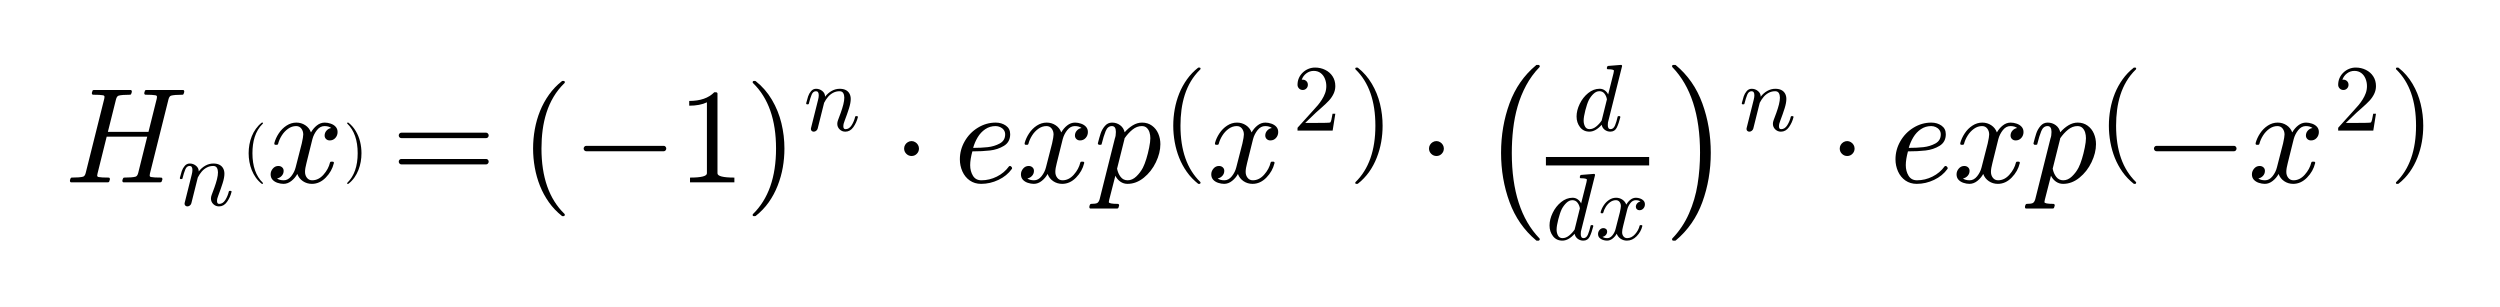
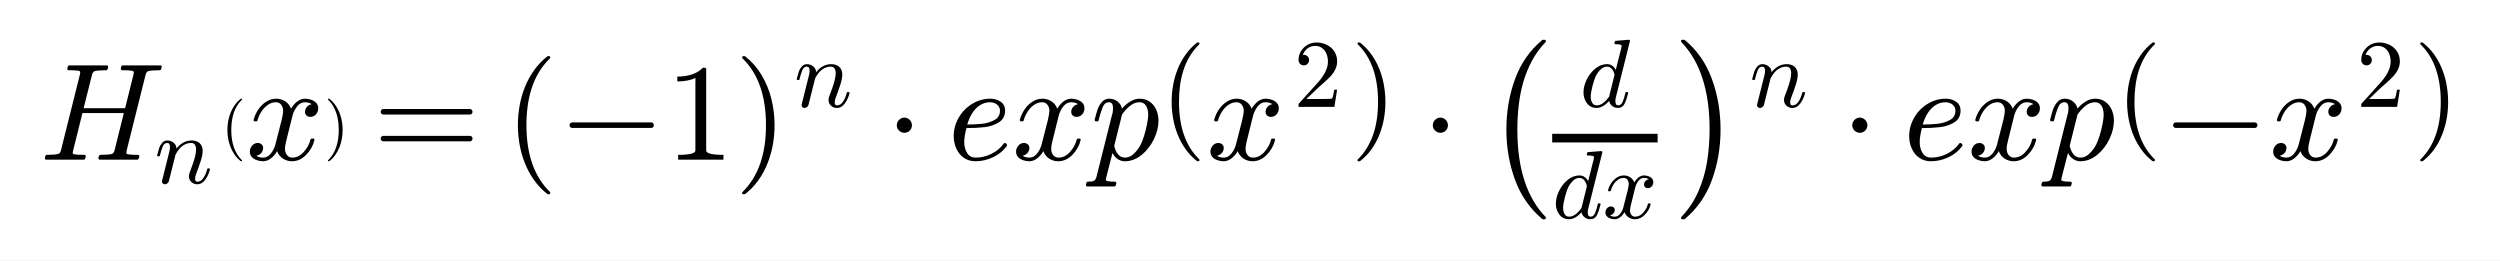
- <svg xmlns="http://www.w3.org/2000/svg" xmlns:xlink="http://www.w3.org/1999/xlink" width="277.35pt" height="34.05pt" viewBox="0 0 277.35 34.05" version="1.1">
+ <svg xmlns="http://www.w3.org/2000/svg" xmlns:xlink="http://www.w3.org/1999/xlink" width="452.65pt" height="47.15pt" viewBox="0 0 452.65 47.15" version="1.1">
  <defs>
    <style type="text/css">*{stroke-linejoin: round; stroke-linecap: butt}</style>
  </defs>
  <g id="figure_1">
    <g id="patch_1">
-       <path d="M 0 34.05  L 277.35 34.05  L 277.35 0  L 0 0  z " style="fill: #ffffff" />
+       <path d="M 0 47.15  L 452.65 47.15  L 452.65 0  L 0 0  z " style="fill: #ffffff" />
    </g>
    <g id="text_1">
-       <g transform="translate(7.2 20.25) scale(0.15 -0.15)">
+       <g transform="translate(7.2 28.95) scale(0.25 -0.25)">
        <defs>
          <path id="Cmmi10-48" d="M 300 0  Q 238 0 238 84  Q 241 100 250 139  Q 259 178 276 201  Q 294 225 319 225  Q 709 225 863 269  Q 947 297 984 441  L 1863 3956  Q 1875 4019 1875 4044  Q 1875 4113 1797 4122  Q 1678 4147 1338 4147  Q 1275 4147 1275 4231  Q 1297 4313 1309 4342  Q 1322 4372 1381 4372  L 3103 4372  Q 3169 4372 3169 4288  Q 3166 4272 3156 4234  Q 3147 4197 3131 4172  Q 3116 4147 3084 4147  Q 2694 4147 2541 4103  Q 2456 4072 2419 3928  L 2034 2388  L 3956 2388  L 4347 3956  Q 4359 4019 4359 4044  Q 4359 4113 4281 4122  Q 4159 4147 3822 4147  Q 3756 4147 3756 4231  Q 3778 4313 3790 4342  Q 3803 4372 3866 4372  L 5588 4372  Q 5650 4372 5650 4288  Q 5647 4272 5637 4233  Q 5628 4194 5611 4170  Q 5594 4147 5569 4147  Q 5178 4147 5025 4103  Q 4941 4075 4903 3928  L 4025 416  Q 4013 353 4013 325  Q 4013 259 4091 250  Q 4213 225 4550 225  Q 4616 225 4616 141  Q 4597 66 4578 33  Q 4559 0 4506 0  L 2784 0  Q 2719 0 2719 84  Q 2731 131 2737 153  Q 2744 175 2761 200  Q 2778 225 2803 225  Q 3194 225 3347 269  Q 3431 297 3469 441  L 3897 2163  L 1978 2163  L 1544 416  Q 1528 338 1528 325  Q 1528 259 1606 250  Q 1728 225 2069 225  Q 2131 225 2131 141  Q 2109 56 2095 28  Q 2081 0 2022 0  L 300 0  z " transform="scale(0.015625)" />
          <path id="Cmmi10-6e" d="M 494 109  Q 494 147 500 166  L 978 2075  Q 1025 2253 1025 2388  Q 1025 2663 838 2663  Q 638 2663 541 2423  Q 444 2184 353 1819  Q 353 1800 334 1789  Q 316 1778 300 1778  L 225 1778  Q 203 1778 187 1801  Q 172 1825 172 1844  Q 241 2122 305 2315  Q 369 2509 505 2668  Q 641 2828 844 2828  Q 1084 2828 1268 2676  Q 1453 2525 1453 2291  Q 1644 2541 1900 2684  Q 2156 2828 2444 2828  Q 2672 2828 2837 2750  Q 3003 2672 3095 2514  Q 3188 2356 3188 2138  Q 3188 1875 3070 1503  Q 2953 1131 2778 672  Q 2688 463 2688 288  Q 2688 97 2834 97  Q 3084 97 3251 365  Q 3419 634 3488 941  Q 3500 978 3541 978  L 3616 978  Q 3641 978 3658 962  Q 3675 947 3675 922  Q 3675 916 3669 903  Q 3581 541 3364 234  Q 3147 -72 2822 -72  Q 2597 -72 2437 83  Q 2278 238 2278 459  Q 2278 578 2328 709  Q 2409 919 2514 1209  Q 2619 1500 2686 1765  Q 2753 2031 2753 2234  Q 2753 2413 2679 2538  Q 2606 2663 2431 2663  Q 2197 2663 2000 2559  Q 1803 2456 1656 2286  Q 1509 2116 1388 1881  L 953 141  Q 931 53 854 -9  Q 778 -72 684 -72  Q 606 -72 550 -22  Q 494 28 494 109  z " transform="scale(0.015625)" />
          <path id="Cmr10-28" d="M 1984 -1588  Q 1628 -1306 1370 -942  Q 1113 -578 948 -165  Q 784 247 703 697  Q 622 1147 622 1600  Q 622 2059 703 2509  Q 784 2959 951 3375  Q 1119 3791 1378 4153  Q 1638 4516 1984 4788  Q 1984 4800 2016 4800  L 2075 4800  Q 2094 4800 2109 4783  Q 2125 4766 2125 4744  Q 2125 4716 2113 4703  Q 1800 4397 1592 4047  Q 1384 3697 1257 3301  Q 1131 2906 1075 2482  Q 1019 2059 1019 1600  Q 1019 -434 2106 -1491  Q 2125 -1509 2125 -1544  Q 2125 -1559 2108 -1579  Q 2091 -1600 2075 -1600  L 2016 -1600  Q 1984 -1600 1984 -1588  z " transform="scale(0.015625)" />
          <path id="Cmmi10-78" d="M 500 184  Q 613 97 819 97  Q 1019 97 1172 289  Q 1325 481 1381 709  L 1672 1844  Q 1741 2153 1741 2266  Q 1741 2425 1652 2544  Q 1563 2663 1403 2663  Q 1200 2663 1022 2536  Q 844 2409 722 2214  Q 600 2019 550 1819  Q 538 1778 500 1778  L 422 1778  Q 372 1778 372 1838  L 372 1856  Q 434 2094 584 2320  Q 734 2547 951 2687  Q 1169 2828 1416 2828  Q 1650 2828 1839 2703  Q 2028 2578 2106 2363  Q 2216 2559 2386 2693  Q 2556 2828 2759 2828  Q 2897 2828 3040 2779  Q 3184 2731 3275 2631  Q 3366 2531 3366 2381  Q 3366 2219 3261 2101  Q 3156 1984 2994 1984  Q 2891 1984 2822 2050  Q 2753 2116 2753 2216  Q 2753 2350 2845 2451  Q 2938 2553 3066 2572  Q 2950 2663 2747 2663  Q 2541 2663 2389 2472  Q 2238 2281 2175 2047  L 1894 916  Q 1825 659 1825 494  Q 1825 331 1917 214  Q 2009 97 2163 97  Q 2463 97 2698 361  Q 2934 625 3009 941  Q 3022 978 3059 978  L 3138 978  Q 3163 978 3178 961  Q 3194 944 3194 922  Q 3194 916 3188 903  Q 3097 522 2806 225  Q 2516 -72 2150 -72  Q 1916 -72 1727 54  Q 1538 181 1459 397  Q 1359 209 1182 68  Q 1006 -72 806 -72  Q 669 -72 523 -23  Q 378 25 287 125  Q 197 225 197 378  Q 197 528 301 651  Q 406 775 563 775  Q 669 775 741 711  Q 813 647 813 544  Q 813 409 723 309  Q 634 209 500 184  z " transform="scale(0.015625)" />
          <path id="Cmr10-29" d="M 416 -1600  Q 359 -1600 359 -1544  Q 359 -1516 372 -1503  Q 1466 -434 1466 1600  Q 1466 3634 384 4691  Q 359 4706 359 4744  Q 359 4766 376 4783  Q 394 4800 416 4800  L 475 4800  Q 494 4800 506 4788  Q 966 4425 1272 3906  Q 1578 3388 1720 2800  Q 1863 2213 1863 1600  Q 1863 1147 1786 708  Q 1709 269 1542 -157  Q 1375 -584 1119 -945  Q 863 -1306 506 -1588  Q 494 -1600 475 -1600  L 416 -1600  z " transform="scale(0.015625)" />
          <path id="Cmr10-3d" d="M 481 850  Q 428 850 393 890  Q 359 931 359 978  Q 359 1031 393 1068  Q 428 1106 481 1106  L 4500 1106  Q 4547 1106 4581 1068  Q 4616 1031 4616 978  Q 4616 931 4581 890  Q 4547 850 4500 850  L 481 850  z M 481 2094  Q 428 2094 393 2131  Q 359 2169 359 2222  Q 359 2269 393 2309  Q 428 2350 481 2350  L 4500 2350  Q 4547 2350 4581 2309  Q 4616 2269 4616 2222  Q 4616 2169 4581 2131  Q 4547 2094 4500 2094  L 481 2094  z " transform="scale(0.015625)" />
          <path id="Cmsy10-a1" d="M 653 1472  Q 600 1472 565 1512  Q 531 1553 531 1600  Q 531 1647 565 1687  Q 600 1728 653 1728  L 4325 1728  Q 4375 1728 4408 1687  Q 4441 1647 4441 1600  Q 4441 1553 4408 1512  Q 4375 1472 4325 1472  L 653 1472  z " transform="scale(0.015625)" />
          <path id="Cmr10-31" d="M 594 0  L 594 225  Q 1394 225 1394 428  L 1394 3788  Q 1063 3628 556 3628  L 556 3853  Q 1341 3853 1741 4263  L 1831 4263  Q 1853 4263 1873 4245  Q 1894 4228 1894 4206  L 1894 428  Q 1894 225 2694 225  L 2694 0  L 594 0  z " transform="scale(0.015625)" />
          <path id="Cmsy10-a2" d="M 538 1600  Q 538 1691 584 1772  Q 631 1853 714 1903  Q 797 1953 891 1953  Q 981 1953 1064 1903  Q 1147 1853 1194 1772  Q 1241 1691 1241 1600  Q 1241 1456 1139 1351  Q 1038 1247 891 1247  Q 747 1247 642 1351  Q 538 1456 538 1600  z " transform="scale(0.015625)" />
          <path id="Cmmi10-65" d="M 1288 -72  Q 981 -72 751 87  Q 522 247 401 517  Q 281 788 281 1088  Q 281 1544 511 1945  Q 741 2347 1134 2587  Q 1528 2828 1978 2828  Q 2253 2828 2458 2686  Q 2663 2544 2663 2278  Q 2663 1909 2369 1729  Q 2075 1550 1706 1508  Q 1338 1466 891 1466  L 872 1466  Q 769 1084 769 813  Q 769 528 900 312  Q 1031 97 1300 97  Q 1681 97 2032 272  Q 2384 447 2606 756  Q 2625 775 2656 775  Q 2688 775 2720 739  Q 2753 703 2753 672  Q 2753 647 2741 634  Q 2506 306 2109 117  Q 1713 -72 1288 -72  z M 909 1631  Q 1281 1631 1597 1665  Q 1913 1700 2169 1839  Q 2425 1978 2425 2272  Q 2425 2391 2359 2480  Q 2294 2569 2189 2616  Q 2084 2663 1972 2663  Q 1700 2663 1483 2516  Q 1266 2369 1125 2133  Q 984 1897 909 1631  z " transform="scale(0.015625)" />
          <path id="Cmmi10-70" d="M -159 -1241  Q -219 -1241 -219 -1159  Q -197 -1019 -134 -1019  Q 66 -1019 145 -983  Q 225 -947 269 -800  L 991 2081  Q 1038 2200 1038 2388  Q 1038 2663 850 2663  Q 650 2663 553 2423  Q 456 2184 366 1819  Q 366 1778 313 1778  L 238 1778  Q 222 1778 203 1801  Q 184 1825 184 1844  Q 253 2122 317 2315  Q 381 2509 517 2668  Q 653 2828 856 2828  Q 1075 2828 1240 2704  Q 1406 2581 1453 2369  Q 1628 2572 1840 2700  Q 2053 2828 2278 2828  Q 2547 2828 2745 2684  Q 2944 2541 3044 2308  Q 3144 2075 3144 1806  Q 3144 1394 2933 953  Q 2722 513 2361 220  Q 2000 -72 1588 -72  Q 1400 -72 1248 34  Q 1097 141 1013 313  L 722 -825  Q 706 -919 703 -934  Q 703 -1019 1125 -1019  Q 1191 -1019 1191 -1100  Q 1169 -1184 1155 -1212  Q 1141 -1241 1081 -1241  L -159 -1241  z M 1594 97  Q 1816 97 2006 280  Q 2197 463 2316 691  Q 2403 863 2479 1111  Q 2556 1359 2612 1640  Q 2669 1922 2669 2088  Q 2669 2234 2630 2362  Q 2591 2491 2502 2577  Q 2413 2663 2266 2663  Q 2031 2663 1823 2495  Q 1616 2328 1447 2081  L 1447 2059  L 1094 647  Q 1138 419 1263 258  Q 1388 97 1594 97  z " transform="scale(0.015625)" />
          <path id="Cmr10-32" d="M 319 0  L 319 172  Q 319 188 331 206  L 1325 1306  Q 1550 1550 1690 1715  Q 1831 1881 1968 2097  Q 2106 2313 2186 2536  Q 2266 2759 2266 3009  Q 2266 3272 2169 3511  Q 2072 3750 1880 3894  Q 1688 4038 1416 4038  Q 1138 4038 916 3870  Q 694 3703 603 3438  Q 628 3444 672 3444  Q 816 3444 917 3347  Q 1019 3250 1019 3097  Q 1019 2950 917 2848  Q 816 2747 672 2747  Q 522 2747 420 2851  Q 319 2956 319 3097  Q 319 3338 409 3548  Q 500 3759 670 3923  Q 841 4088 1055 4175  Q 1269 4263 1509 4263  Q 1875 4263 2190 4108  Q 2506 3953 2690 3670  Q 2875 3388 2875 3009  Q 2875 2731 2753 2481  Q 2631 2231 2440 2026  Q 2250 1822 1953 1562  Q 1656 1303 1563 1216  L 838 519  L 1453 519  Q 1906 519 2211 526  Q 2516 534 2534 550  Q 2609 631 2688 1141  L 2875 1141  L 2694 0  L 319 0  z " transform="scale(0.015625)" />
          <path id="Cmex10-a1" d="M 2503 -7406  Q 1713 -6744 1342 -5734  Q 972 -4725 972 -3584  Q 972 -2434 1342 -1423  Q 1713 -413 2503 244  Q 2503 256 2534 256  L 2613 256  Q 2631 256 2647 236  Q 2663 216 2663 197  Q 2663 172 2650 159  Q 2303 -200 2067 -640  Q 1831 -1081 1695 -1554  Q 1559 -2028 1500 -2543  Q 1441 -3059 1441 -3591  Q 1441 -6072 2650 -7322  Q 2663 -7334 2663 -7359  Q 2663 -7378 2645 -7398  Q 2628 -7419 2613 -7419  L 2534 -7419  Q 2503 -7419 2503 -7406  z " transform="scale(0.015625)" />
          <path id="Cmmi10-64" d="M 1113 -72  Q 709 -72 476 233  Q 244 538 244 953  Q 244 1363 456 1803  Q 669 2244 1030 2536  Q 1391 2828 1806 2828  Q 1994 2828 2145 2723  Q 2297 2619 2381 2444  L 2741 3872  Q 2766 3981 2772 4044  Q 2772 4147 2356 4147  Q 2291 4147 2291 4231  Q 2294 4247 2305 4287  Q 2316 4328 2333 4350  Q 2350 4372 2381 4372  L 3244 4441  Q 3322 4441 3322 4359  L 2400 678  Q 2356 572 2356 372  Q 2356 97 2541 97  Q 2741 97 2845 351  Q 2950 606 3022 941  Q 3034 978 3072 978  L 3150 978  Q 3175 978 3190 956  Q 3206 934 3206 916  Q 3094 469 2961 198  Q 2828 -72 2528 -72  Q 2313 -72 2147 54  Q 1981 181 1941 391  Q 1528 -72 1113 -72  z M 1119 97  Q 1350 97 1567 270  Q 1784 444 1941 678  Q 1947 684 1947 703  L 2297 2113  Q 2259 2338 2131 2500  Q 2003 2663 1791 2663  Q 1575 2663 1389 2486  Q 1203 2309 1075 2069  Q 950 1813 836 1366  Q 722 919 722 672  Q 722 450 817 273  Q 913 97 1119 97  z " transform="scale(0.015625)" />
          <path id="Cmex10-a2" d="M 319 -7419  Q 263 -7419 263 -7359  Q 263 -7334 275 -7322  Q 734 -6844 1001 -6236  Q 1269 -5628 1376 -4961  Q 1484 -4294 1484 -3578  Q 1484 -1091 275 159  Q 263 172 263 197  Q 263 256 319 256  L 397 256  Q 416 256 428 244  Q 1216 -413 1584 -1423  Q 1953 -2434 1953 -3584  Q 1953 -4725 1586 -5734  Q 1219 -6744 428 -7406  Q 416 -7419 397 -7419  L 319 -7419  z " transform="scale(0.015625)" />
        </defs>
        <use xlink:href="#Cmmi10-48" transform="translate(0 0.139063)" />
        <use xlink:href="#Cmmi10-6e" transform="translate(83.10547 -16.86719) scale(0.7)" />
        <use xlink:href="#Cmr10-28" transform="translate(131.4896 10.34219) scale(0.453125)" />
        <use xlink:href="#Cmmi10-78" transform="translate(149.0792 0.139063)" />
        <use xlink:href="#Cmr10-29" transform="translate(206.1593 10.34219) scale(0.453125)" />
        <use xlink:href="#Cmr10-3d" transform="translate(241.3075 0.139063)" />
        <use xlink:href="#Cmr10-28" transform="translate(336.5516 0.139063)" />
        <use xlink:href="#Cmsy10-a1" transform="translate(375.37 0.139063)" />
        <use xlink:href="#Cmr10-31" transform="translate(453.0555 0.139063)" />
        <use xlink:href="#Cmr10-29" transform="translate(503.0555 0.139063)" />
        <use xlink:href="#Cmmi10-6e" transform="translate(546.338 38.40313) scale(0.7)" />
        <use xlink:href="#Cmsy10-a2" transform="translate(612.2808 0.139063)" />
        <use xlink:href="#Cmmi10-65" transform="translate(657.5249 0.139063)" />
        <use xlink:href="#Cmmi10-78" transform="translate(704.0093 0.139063)" />
        <use xlink:href="#Cmmi10-70" transform="translate(761.0894 0.139063)" />
        <use xlink:href="#Cmr10-28" transform="translate(811.3823 20.51406) scale(0.860156)" />
        <use xlink:href="#Cmmi10-78" transform="translate(844.7722 0.139063)" />
        <use xlink:href="#Cmr10-32" transform="translate(908.1555 38.40313) scale(0.7)" />
        <use xlink:href="#Cmr10-29" transform="translate(949.5329 20.51406) scale(0.860156)" />
        <use xlink:href="#Cmsy10-a2" transform="translate(1000.481 0.139063)" />
        <use xlink:href="#Cmex10-a1" transform="translate(1045.725 82.65313) scale(1.083805)" />
        <use xlink:href="#Cmmi10-64" transform="translate(1115.362 38.42656) scale(0.7)" />
        <use xlink:href="#Cmmi10-64" transform="translate(1095.362 -42.18438) scale(0.7)" />
        <use xlink:href="#Cmmi10-78" transform="translate(1131.763 -42.18438) scale(0.7)" />
        <use xlink:href="#Cmex10-a2" transform="translate(1184.219 82.65313) scale(1.083805)" />
        <use xlink:href="#Cmmi10-6e" transform="translate(1238.32 38.40313) scale(0.7)" />
        <use xlink:href="#Cmsy10-a2" transform="translate(1304.263 0.139063)" />
        <use xlink:href="#Cmmi10-65" transform="translate(1349.507 0.139063)" />
        <use xlink:href="#Cmmi10-78" transform="translate(1395.992 0.139063)" />
        <use xlink:href="#Cmmi10-70" transform="translate(1453.072 0.139063)" />
        <use xlink:href="#Cmr10-28" transform="translate(1503.365 20.51406) scale(0.860156)" />
        <use xlink:href="#Cmsy10-a1" transform="translate(1536.754 0.139063)" />
        <use xlink:href="#Cmmi10-78" transform="translate(1614.44 0.139063)" />
        <use xlink:href="#Cmr10-32" transform="translate(1677.823 38.40313) scale(0.7)" />
        <use xlink:href="#Cmr10-29" transform="translate(1719.201 20.51406) scale(0.860156)" />
        <path d="M 1095.362 12.639  L 1095.362 18.889  L 1171.719 18.889  L 1171.719 12.639  L 1095.362 12.639  z " />
      </g>
    </g>
  </g>
</svg>
